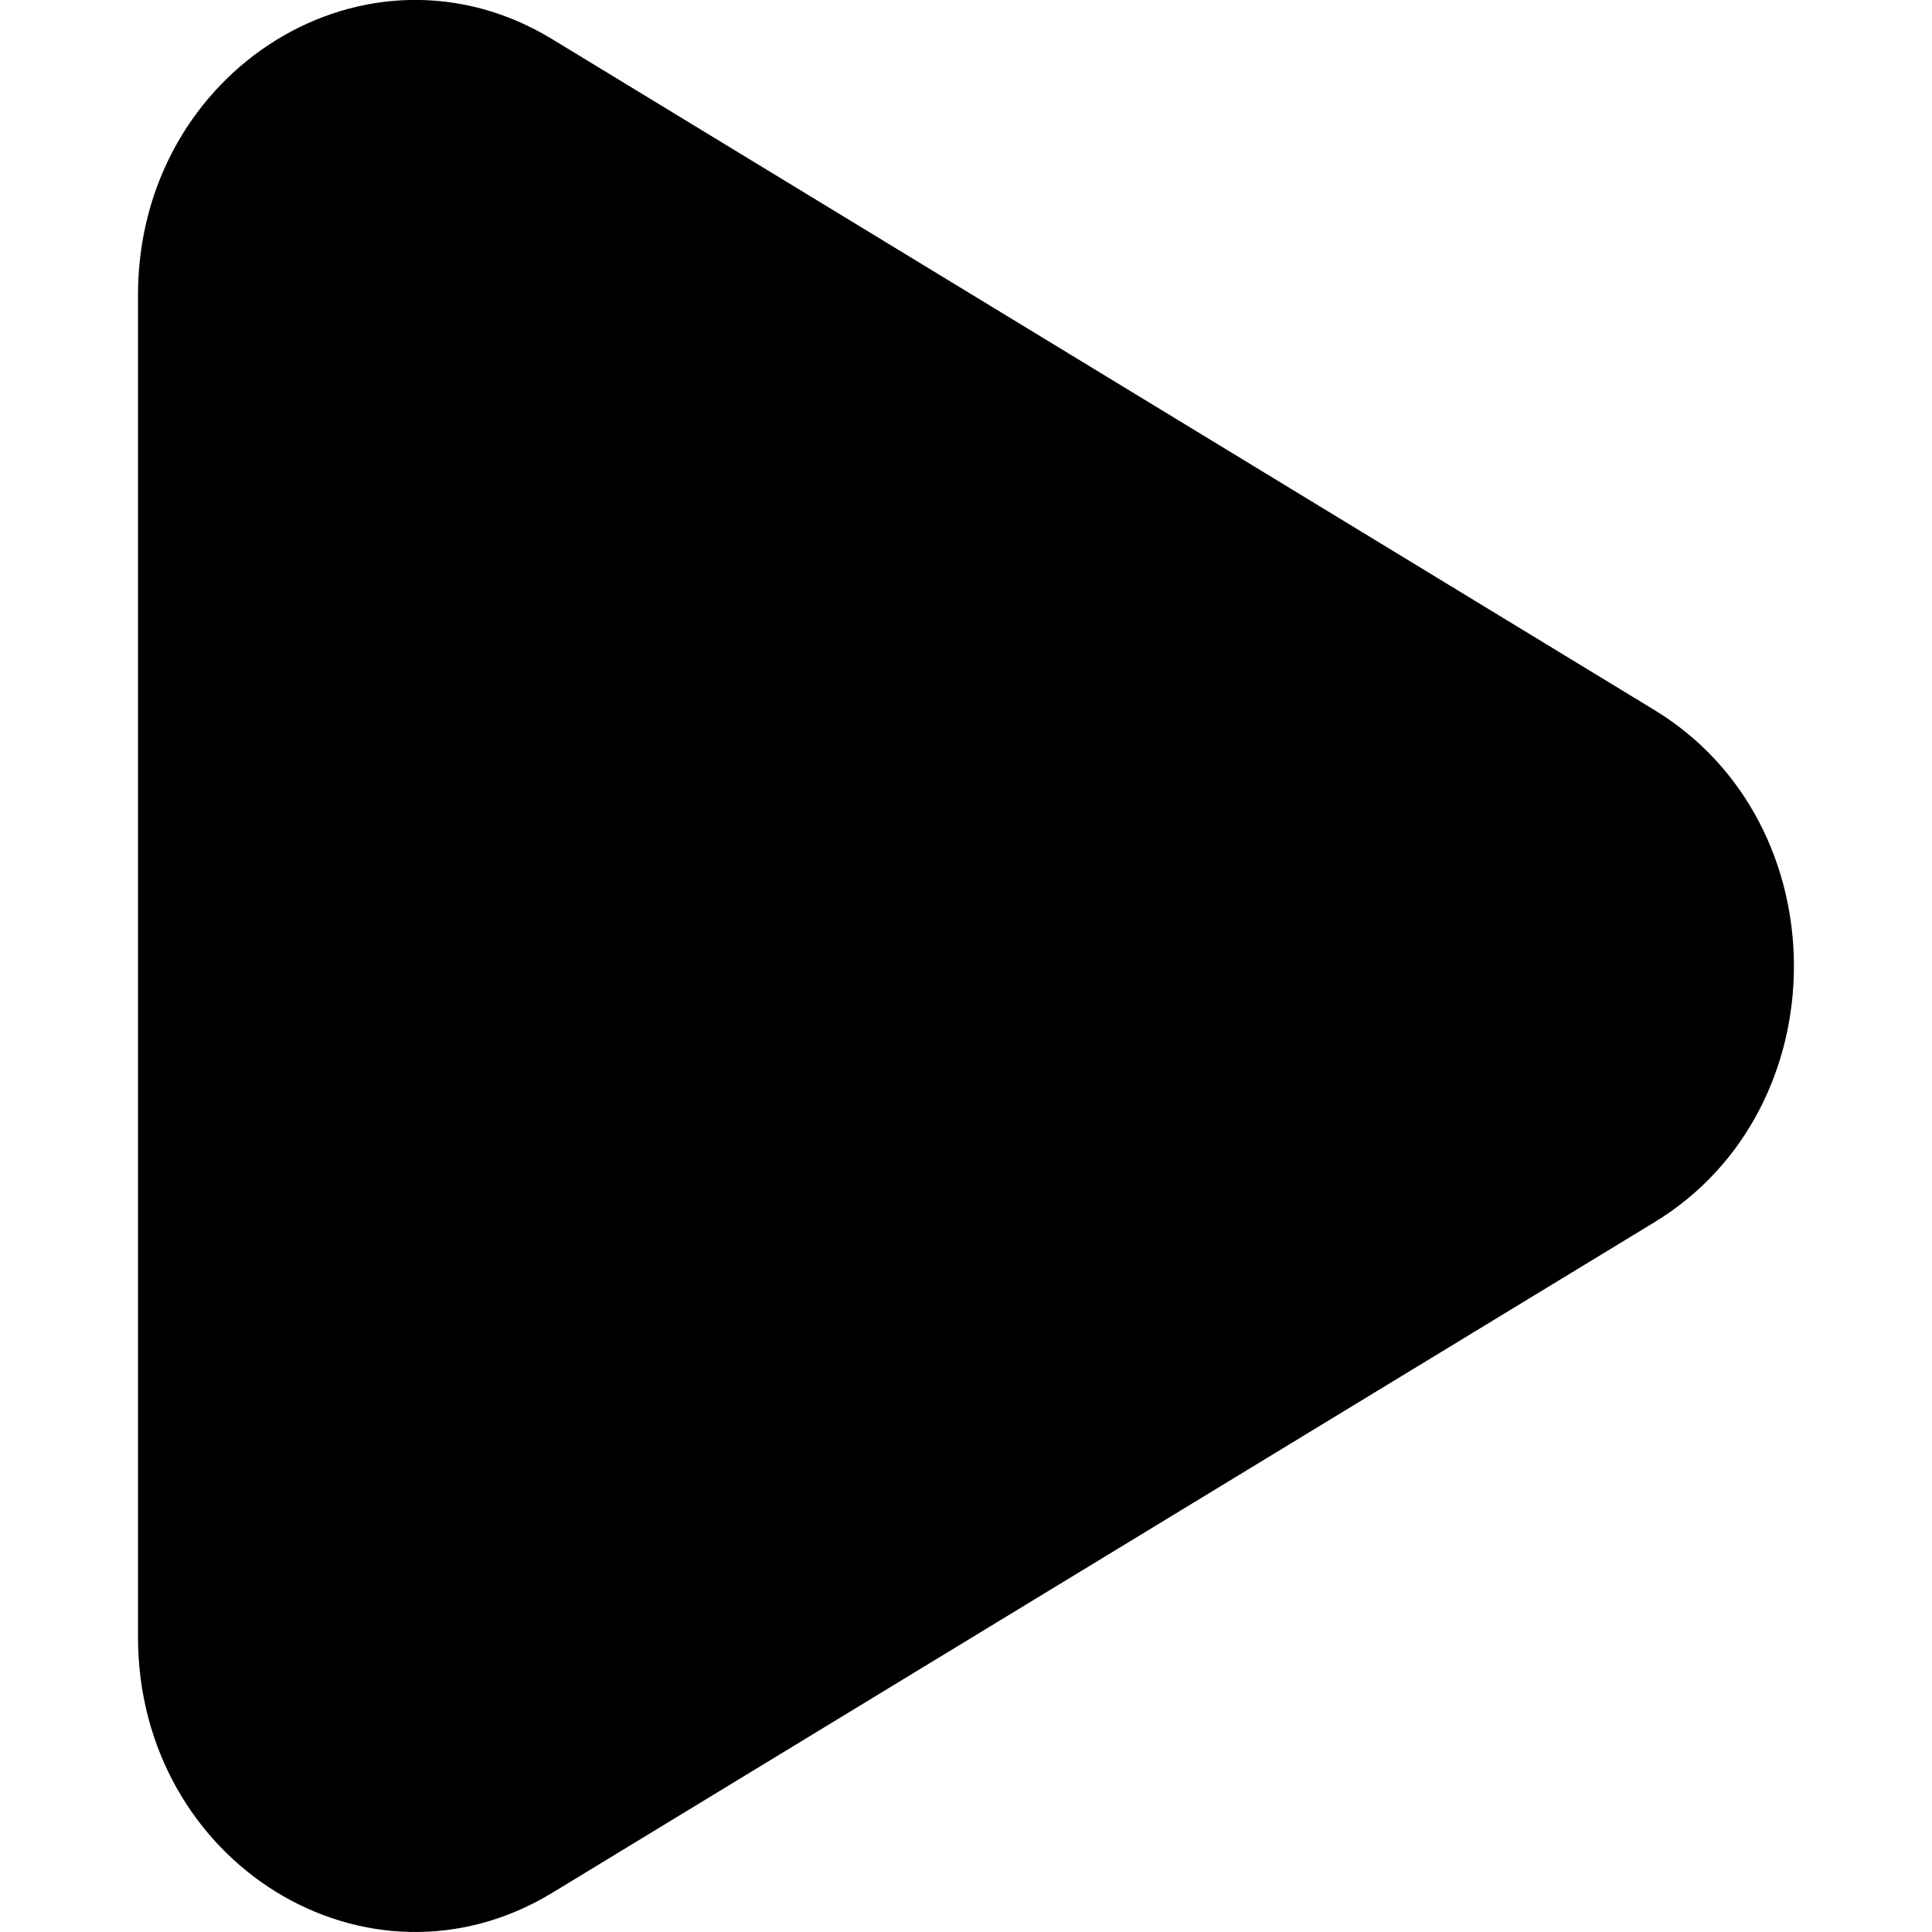
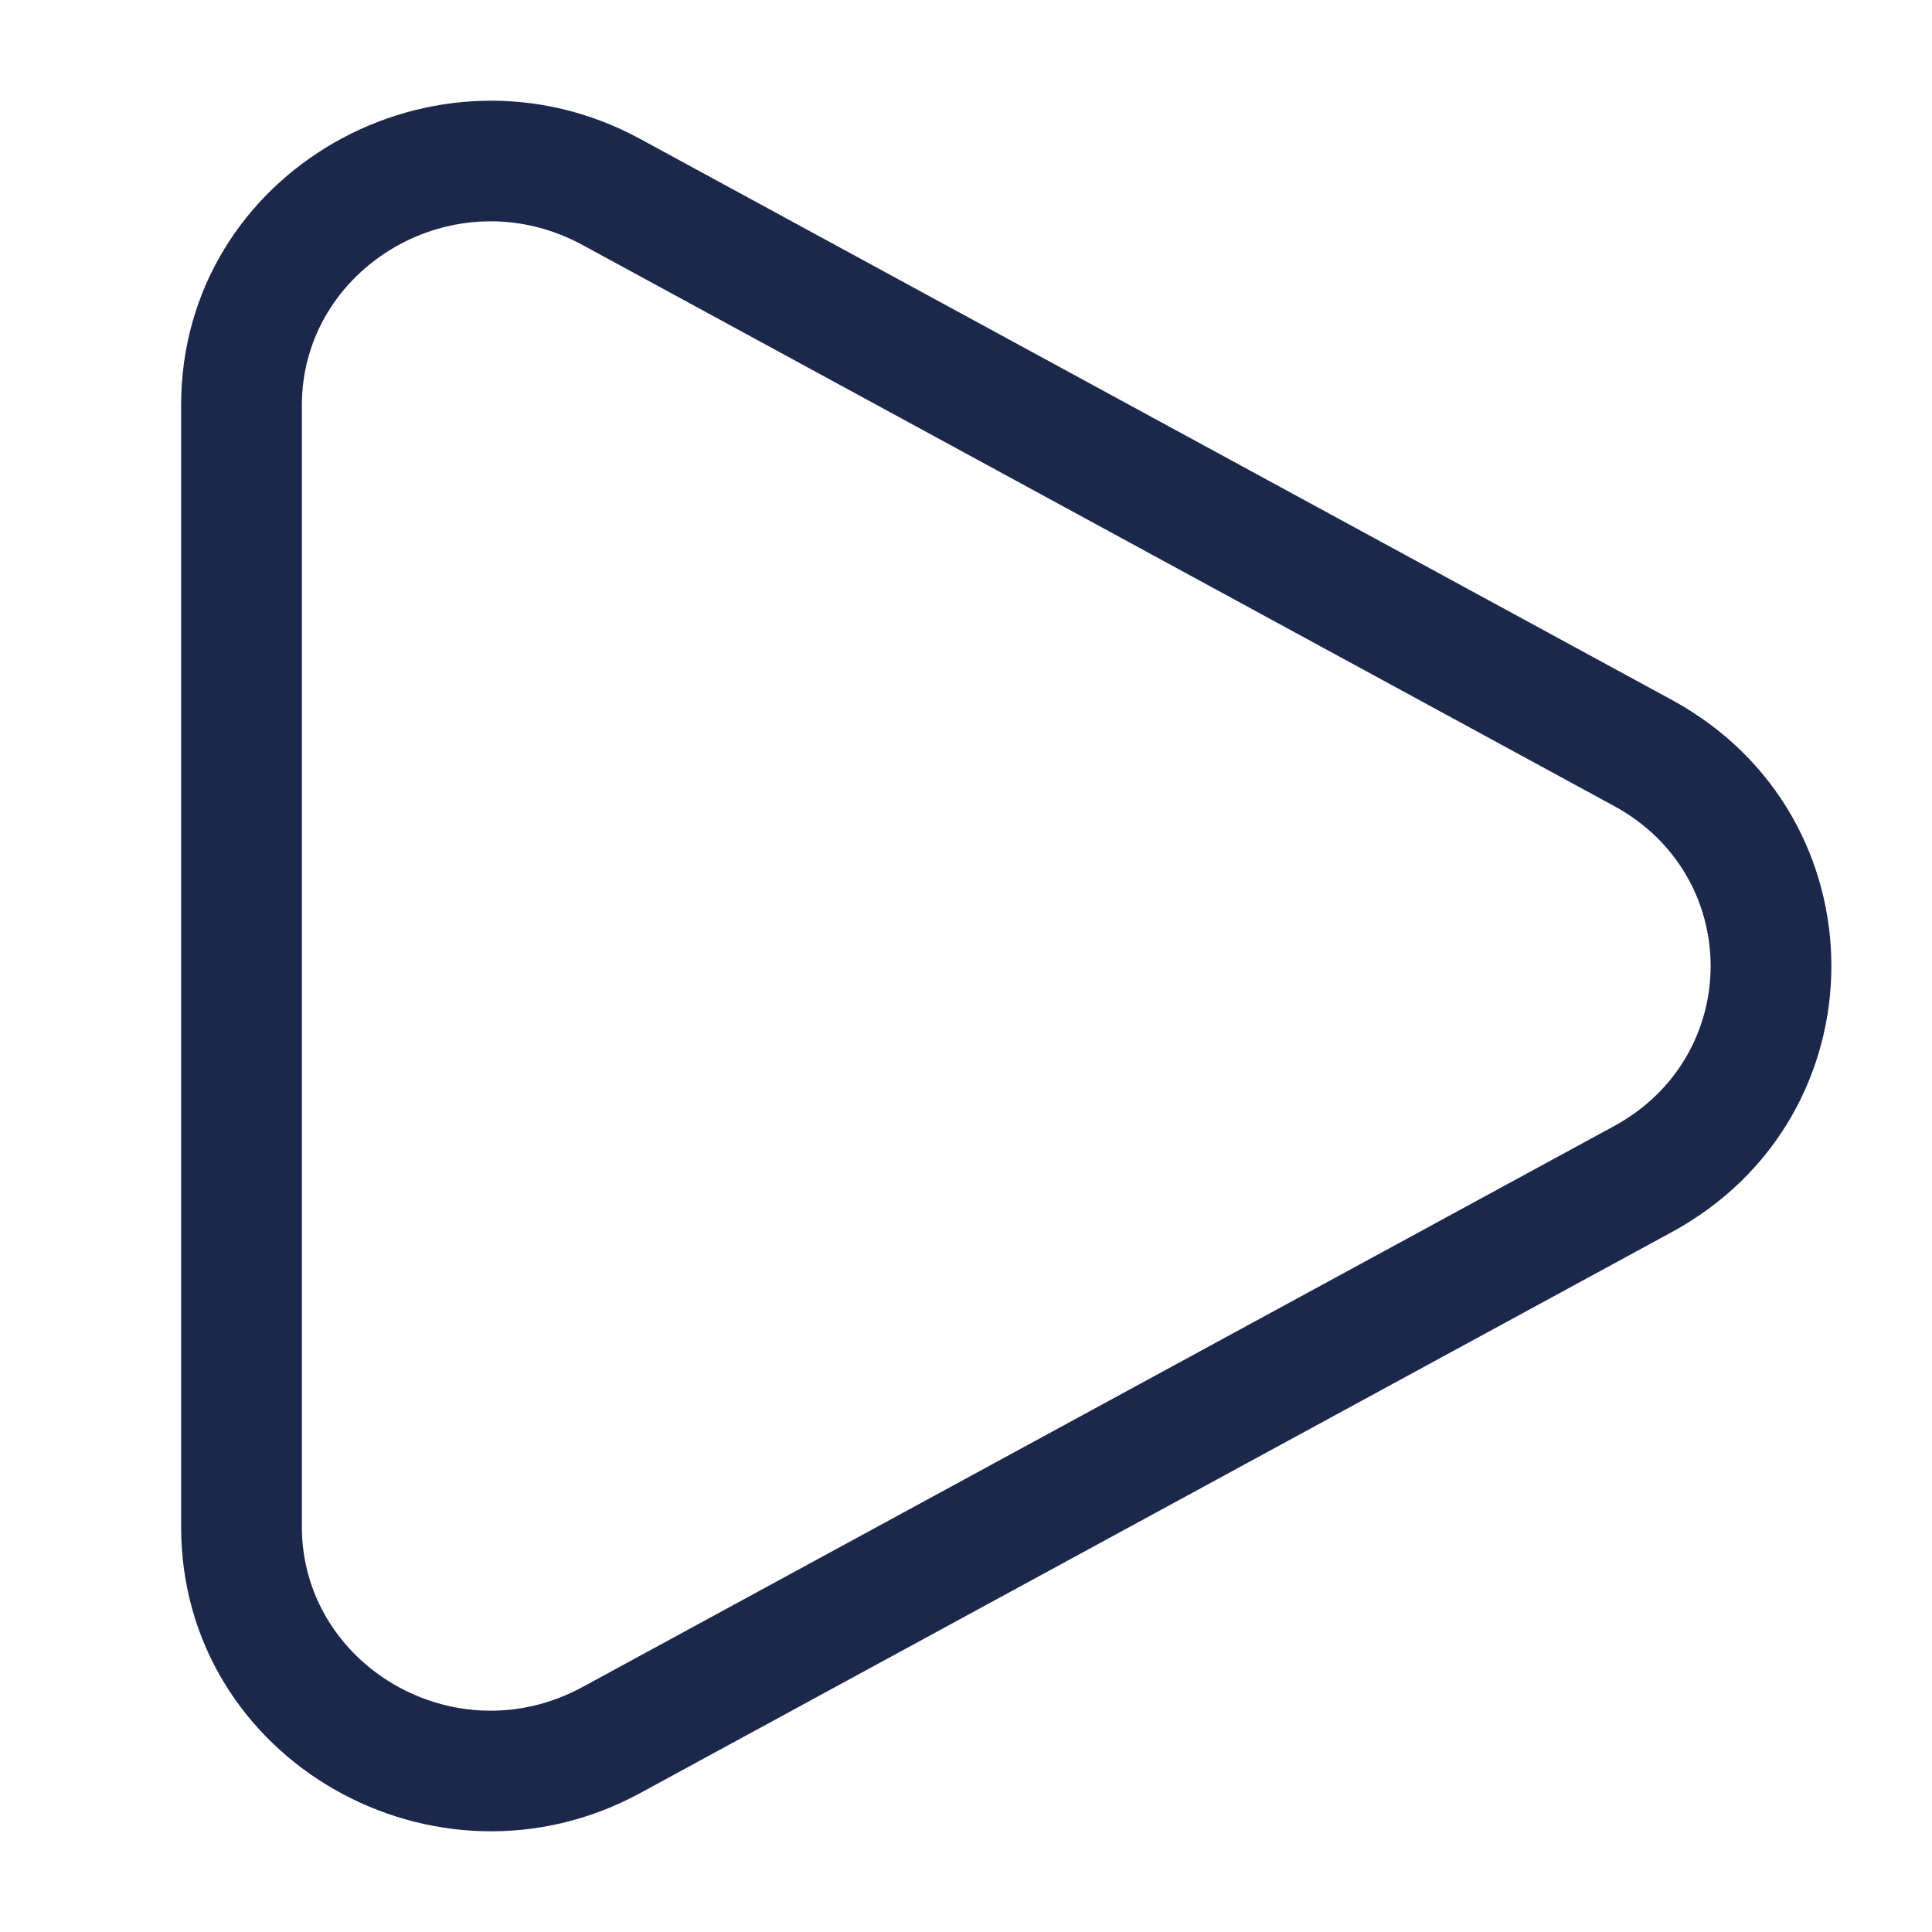
- <svg xmlns="http://www.w3.org/2000/svg" width="800px" height="800px" viewBox="-0.5 0 7 7" version="1.1">
-   <defs>
- 
- </defs>
-   <g id="Page-1" stroke="none" stroke-width="1" fill="none" fill-rule="evenodd">
-     <g id="Dribbble-Light-Preview" transform="translate(-347, -3766)" fill="#000000">
-       <g id="icons" transform="translate(56, 160)">
-         <path d="M296.495,3608.573 L292.501,3606.142 C291.832,3605.735 291,3606.25 291,3607.069 L291,3611.931 C291,3612.751 291.832,3613.264 292.501,3612.858 L296.495,3610.428 C297.168,3610.018 297.168,3608.983 296.495,3608.573" id="play-[#1003]">
- 
- </path>
-       </g>
-     </g>
-   </g>
+ <svg xmlns="http://www.w3.org/2000/svg" width="800px" height="800px" viewBox="0 0 24 24" fill="none">
+   <path fill-rule="evenodd" clip-rule="evenodd" d="M7.238 3.044C5.652 2.182 3.75 3.32 3.75 5.033L3.75 18.967C3.75 20.681 5.652 21.818 7.238 20.956L20.05 13.989C21.65 13.119 21.65 10.881 20.05 10.012L7.238 3.044ZM2.25 5.033C2.25 2.128 5.417 0.346 7.955 1.727L20.767 8.694C23.411 10.132 23.411 13.868 20.767 15.306L7.955 22.273C5.417 23.654 2.25 21.872 2.25 18.967L2.25 5.033Z" fill="#1C274C" />
</svg>
